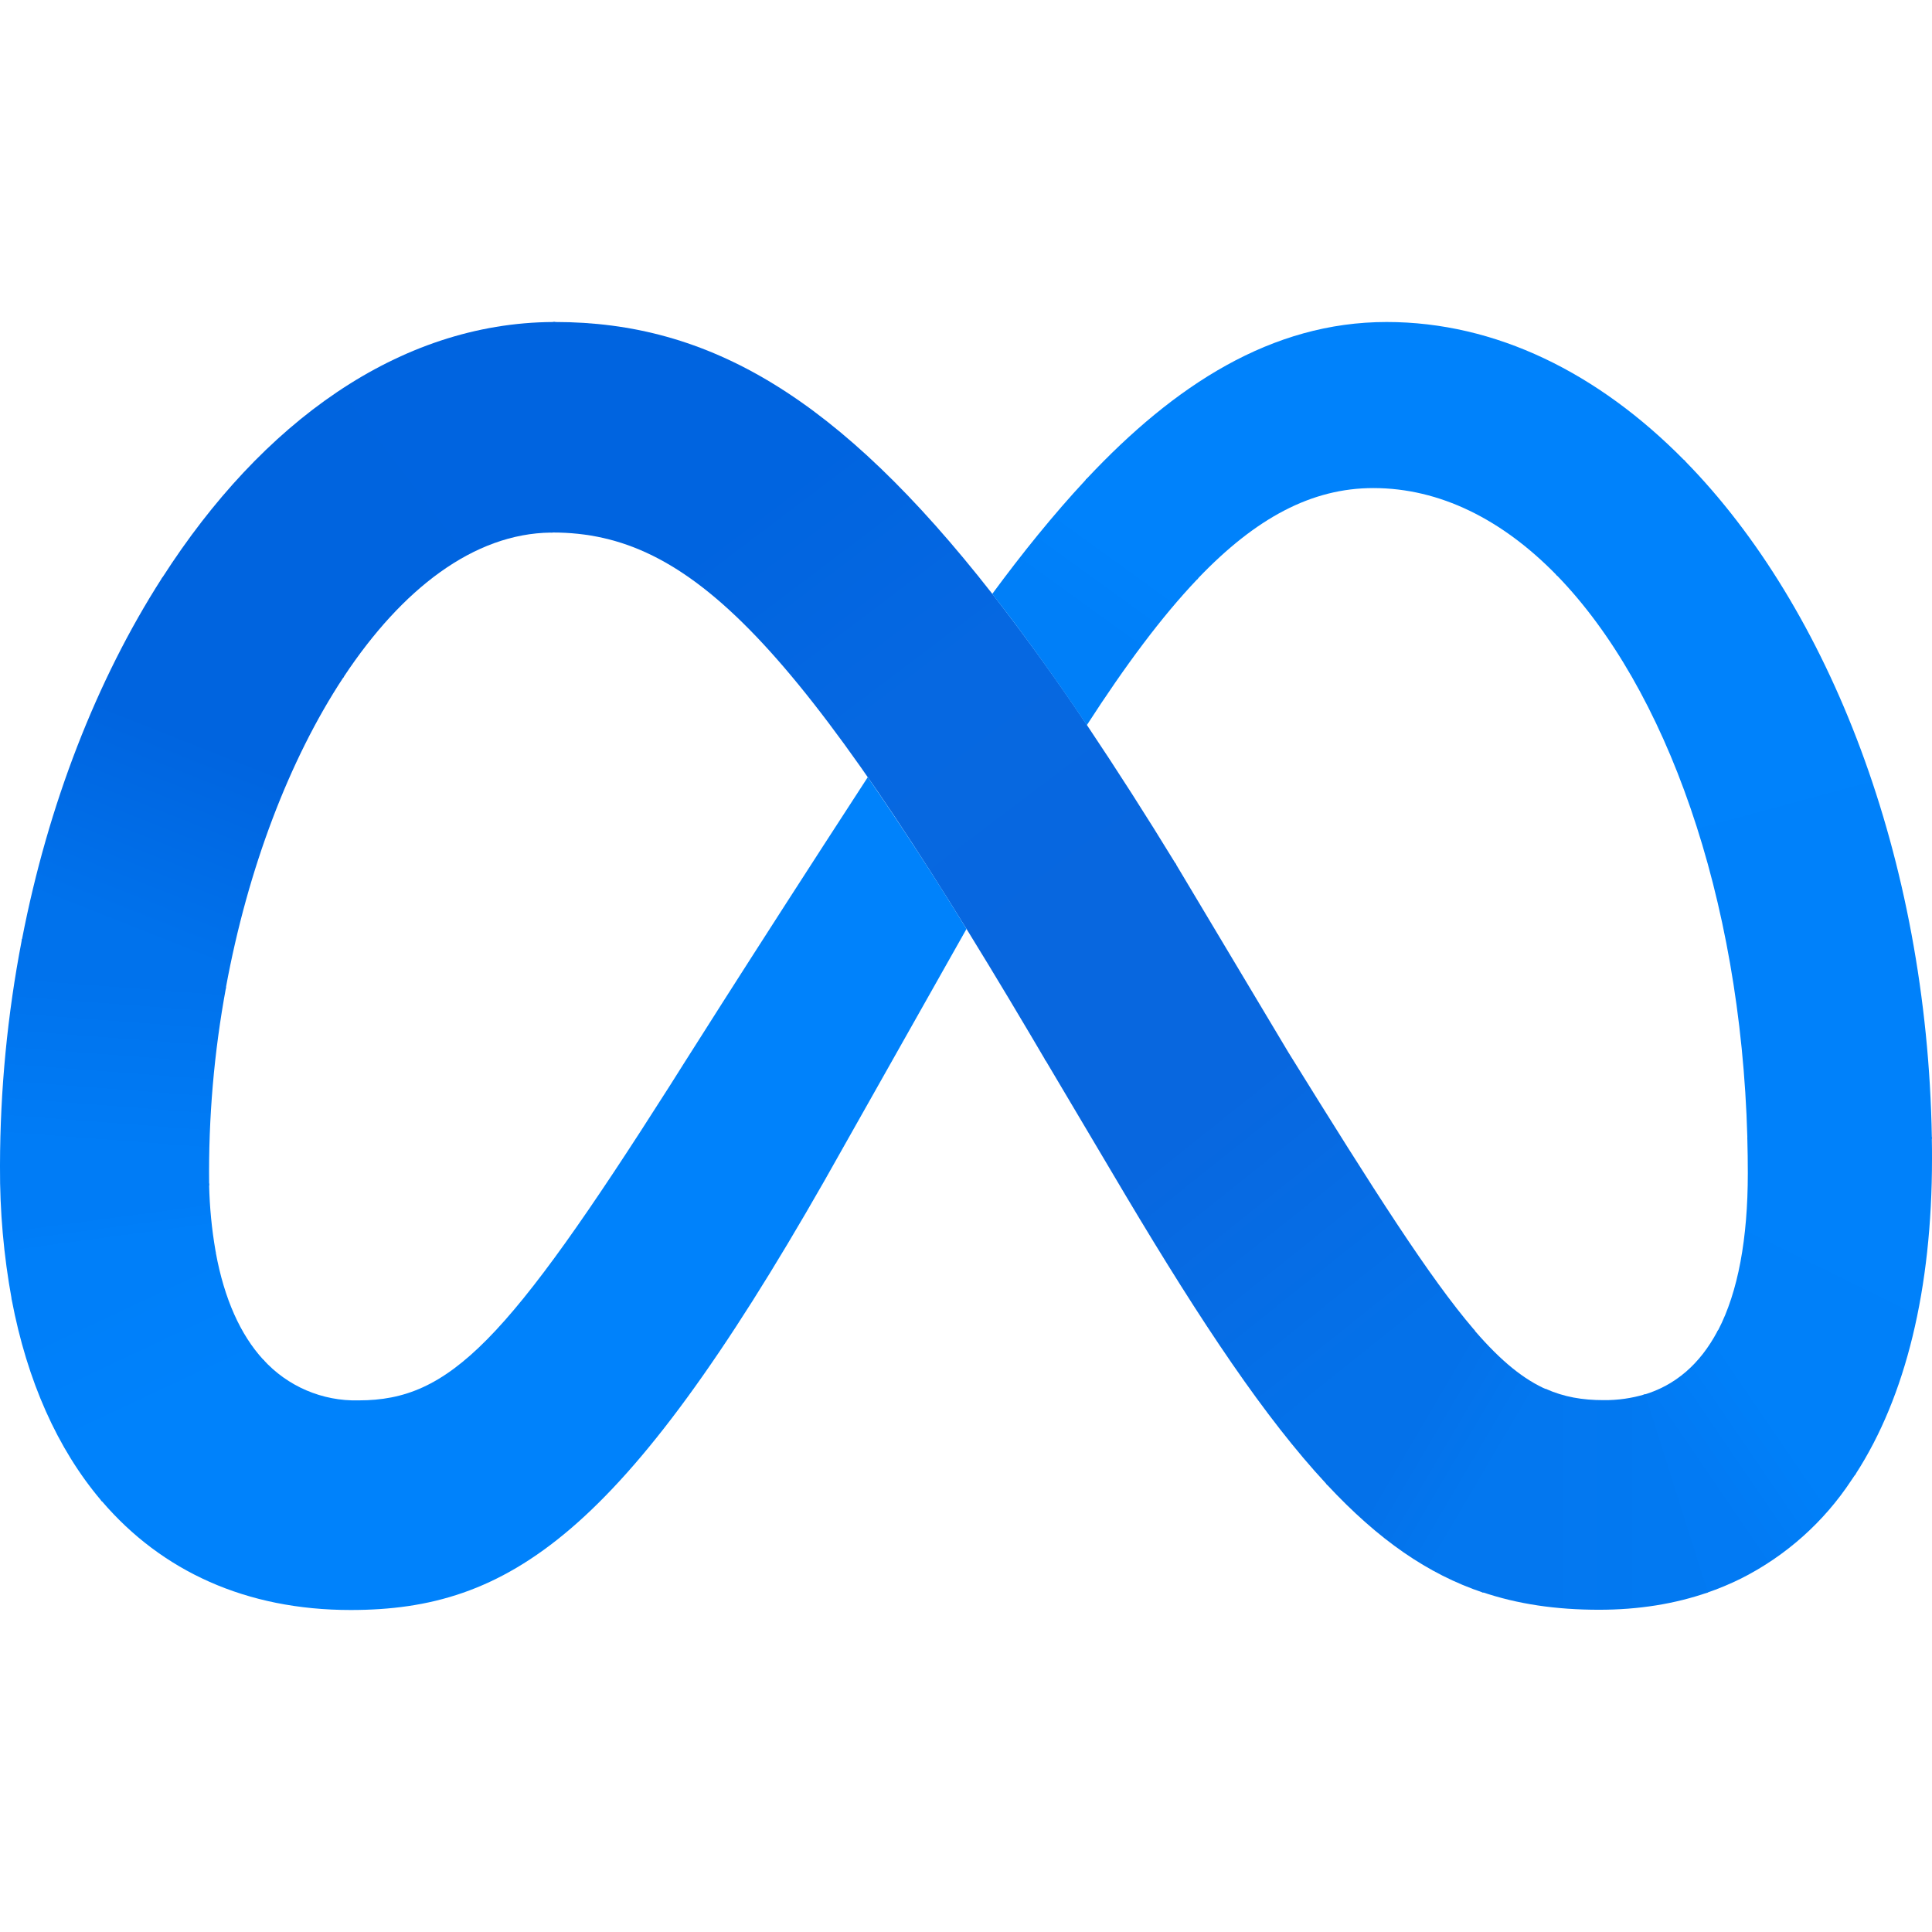
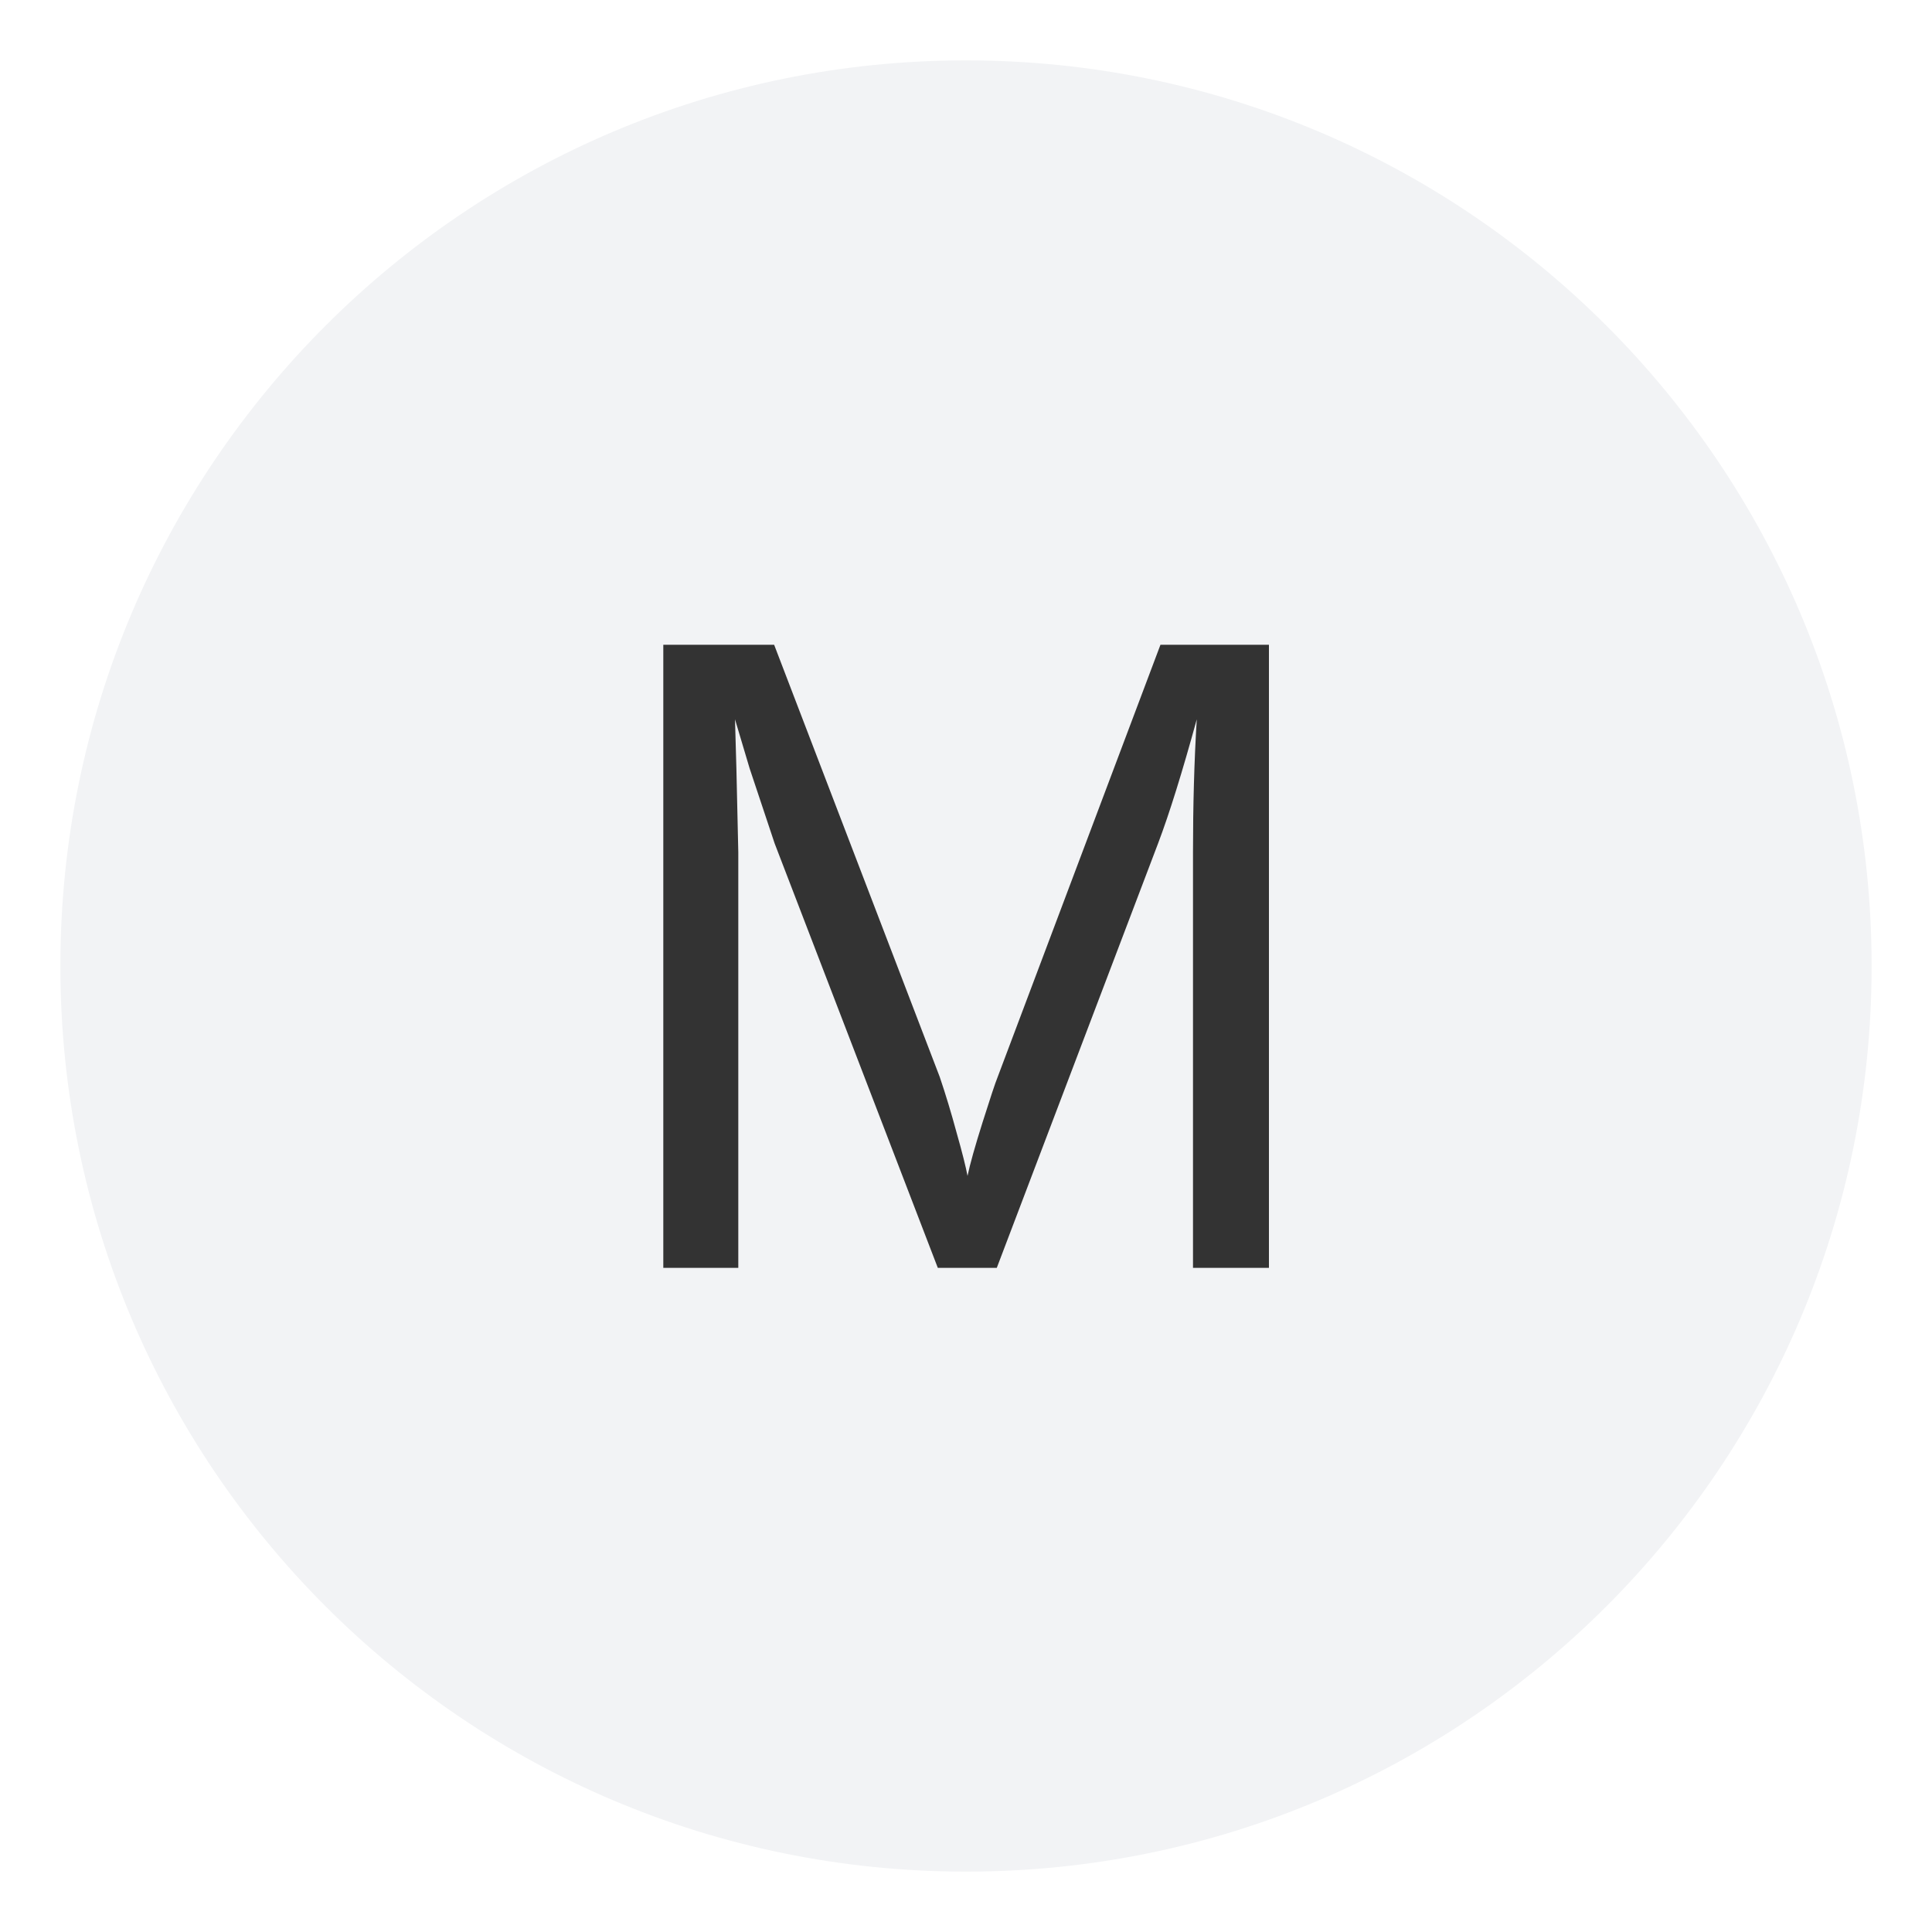
- <svg xmlns="http://www.w3.org/2000/svg" height="14" viewBox="0 0 24 24" width="14" style="flex: 0 0 auto; line-height: 1;">
-   <path d="M6.897 4h-.024l-.031 2.615h.022c1.715 0 3.046 1.357 5.94 6.246l.175.297.012.02 1.62-2.438-.012-.019a48.763 48.763 0 00-1.098-1.716 28.01 28.01 0 00-1.175-1.629C10.413 4.932 8.812 4 6.896 4z" fill="url(#lobe-icons-meta-0-_r_jo_)" />
-   <path d="M6.873 4C4.95 4.01 3.247 5.258 2.02 7.17a4.352 4.352 0 00-.01.017l2.254 1.231.011-.017c.718-1.083 1.61-1.774 2.568-1.785h.021L6.896 4h-.023z" fill="url(#lobe-icons-meta-1-_r_jo_)" />
-   <path d="M2.019 7.17l-.011.017C1.2 8.447.598 9.995.274 11.664l-.005.022 2.534.6.004-.022c.27-1.467.786-2.828 1.456-3.845l.011-.017L2.02 7.17z" fill="url(#lobe-icons-meta-2-_r_jo_)" />
-   <path d="M2.807 12.264l-2.533-.6-.005.022c-.177.918-.267 1.851-.269 2.786v.023l2.598.233v-.023a12.591 12.591 0 01.21-2.44z" fill="url(#lobe-icons-meta-3-_r_jo_)" />
-   <path d="M2.677 15.537a5.462 5.462 0 01-.079-.813v-.022L0 14.468v.024a8.89 8.89 0 00.146 1.652l2.535-.585a4.106 4.106 0 01-.004-.022z" fill="url(#lobe-icons-meta-4-_r_jo_)" />
-   <path d="M3.27 16.89c-.284-.31-.484-.756-.589-1.328l-.004-.021-2.535.585.004.021c.192 1.01.568 1.85 1.106 2.487l.014.017 2.018-1.745a2.106 2.106 0 01-.015-.016z" fill="url(#lobe-icons-meta-5-_r_jo_)" />
-   <path d="M10.78 9.654c-1.528 2.35-2.454 3.825-2.454 3.825-2.035 3.2-2.739 3.917-3.871 3.917a1.545 1.545 0 01-1.186-.508l-2.017 1.744.014.017C2.01 19.518 3.058 20 4.356 20c1.963 0 3.374-.928 5.884-5.33l1.766-3.13a41.283 41.283 0 00-1.227-1.886z" fill="#0082FB" />
-   <path d="M13.502 5.946l-.016.016c-.4.43-.786.908-1.16 1.416.378.483.768 1.024 1.175 1.63.48-.743.928-1.345 1.367-1.807l.016-.016-1.382-1.24z" fill="url(#lobe-icons-meta-6-_r_jo_)" />
-   <path d="M20.918 5.713C19.853 4.633 18.583 4 17.225 4c-1.432 0-2.637.787-3.723 1.944l-.016.016 1.382 1.24.016-.017c.715-.747 1.408-1.12 2.176-1.12.826 0 1.6.39 2.27 1.075l.015.016 1.589-1.425-.016-.016z" fill="#0082FB" />
-   <path d="M23.998 14.125c-.06-3.467-1.27-6.566-3.064-8.396l-.016-.016-1.588 1.424.015.016c1.35 1.392 2.277 3.98 2.361 6.971v.023h2.292v-.022z" fill="url(#lobe-icons-meta-7-_r_jo_)" />
-   <path d="M23.998 14.15v-.023h-2.292v.022c.004.14.006.282.006.424 0 .815-.121 1.474-.368 1.95l-.011.022 1.708 1.782.013-.02c.62-.96.946-2.293.946-3.91 0-.083 0-.165-.002-.247z" fill="url(#lobe-icons-meta-8-_r_jo_)" />
-   <path d="M21.344 16.52l-.011.02c-.214.402-.519.67-.917.787l.778 2.462a3.493 3.493 0 00.438-.182 3.558 3.558 0 001.366-1.218l.044-.065.012-.02-1.71-1.784z" fill="url(#lobe-icons-meta-9-_r_jo_)" />
-   <path d="M19.92 17.393c-.262 0-.492-.039-.718-.14l-.798 2.522c.449.153.927.222 1.46.222.492 0 .943-.073 1.352-.215l-.78-2.462c-.167.05-.341.075-.517.073z" fill="url(#lobe-icons-meta-10-_r_jo_)" />
-   <path d="M18.323 16.534l-.014-.017-1.836 1.914.016.017c.637.682 1.246 1.105 1.937 1.337l.797-2.52c-.291-.125-.573-.353-.9-.731z" fill="url(#lobe-icons-meta-11-_r_jo_)" />
-   <path d="M18.309 16.515c-.55-.642-1.232-1.712-2.303-3.44l-1.396-2.336-.011-.02-1.62 2.438.012.02.989 1.668c.959 1.61 1.74 2.774 2.493 3.585l.016.016 1.834-1.914a2.353 2.353 0 01-.014-.017z" fill="url(#lobe-icons-meta-12-_r_jo_)" />
-   <defs>
-     <linearGradient id="lobe-icons-meta-0-_r_jo_" x1="75.897%" x2="26.312%" y1="89.199%" y2="12.194%">
-       <stop offset=".06%" stop-color="#0867DF" />
-       <stop offset="45.39%" stop-color="#0668E1" />
-       <stop offset="85.91%" stop-color="#0064E0" />
-     </linearGradient>
-     <linearGradient id="lobe-icons-meta-1-_r_jo_" x1="21.67%" x2="97.068%" y1="75.874%" y2="23.985%">
-       <stop offset="13.23%" stop-color="#0064DF" />
-       <stop offset="99.88%" stop-color="#0064E0" />
-     </linearGradient>
-     <linearGradient id="lobe-icons-meta-2-_r_jo_" x1="38.263%" x2="60.895%" y1="89.127%" y2="16.131%">
-       <stop offset="1.47%" stop-color="#0072EC" />
-       <stop offset="68.81%" stop-color="#0064DF" />
-     </linearGradient>
-     <linearGradient id="lobe-icons-meta-3-_r_jo_" x1="47.032%" x2="52.15%" y1="90.19%" y2="15.745%">
-       <stop offset="7.31%" stop-color="#007CF6" />
-       <stop offset="99.43%" stop-color="#0072EC" />
-     </linearGradient>
-     <linearGradient id="lobe-icons-meta-4-_r_jo_" x1="52.155%" x2="47.591%" y1="58.301%" y2="37.004%">
-       <stop offset="7.31%" stop-color="#007FF9" />
-       <stop offset="100%" stop-color="#007CF6" />
-     </linearGradient>
-     <linearGradient id="lobe-icons-meta-5-_r_jo_" x1="37.689%" x2="61.961%" y1="12.502%" y2="63.624%">
-       <stop offset="7.31%" stop-color="#007FF9" />
-       <stop offset="100%" stop-color="#0082FB" />
-     </linearGradient>
-     <linearGradient id="lobe-icons-meta-6-_r_jo_" x1="34.808%" x2="62.313%" y1="68.859%" y2="23.174%">
-       <stop offset="27.99%" stop-color="#007FF8" />
-       <stop offset="91.41%" stop-color="#0082FB" />
-     </linearGradient>
-     <linearGradient id="lobe-icons-meta-7-_r_jo_" x1="43.762%" x2="57.602%" y1="6.235%" y2="98.514%">
-       <stop offset="0%" stop-color="#0082FB" />
-       <stop offset="99.95%" stop-color="#0081FA" />
-     </linearGradient>
-     <linearGradient id="lobe-icons-meta-8-_r_jo_" x1="60.055%" x2="39.88%" y1="4.661%" y2="69.077%">
-       <stop offset="6.19%" stop-color="#0081FA" />
-       <stop offset="100%" stop-color="#0080F9" />
-     </linearGradient>
-     <linearGradient id="lobe-icons-meta-9-_r_jo_" x1="30.282%" x2="61.081%" y1="59.32%" y2="33.244%">
-       <stop offset="0%" stop-color="#027AF3" />
-       <stop offset="100%" stop-color="#0080F9" />
-     </linearGradient>
-     <linearGradient id="lobe-icons-meta-10-_r_jo_" x1="20.433%" x2="82.112%" y1="50.001%" y2="50.001%">
-       <stop offset="0%" stop-color="#0377EF" />
-       <stop offset="99.94%" stop-color="#0279F1" />
-     </linearGradient>
-     <linearGradient id="lobe-icons-meta-11-_r_jo_" x1="40.303%" x2="72.394%" y1="35.298%" y2="57.811%">
-       <stop offset=".19%" stop-color="#0471E9" />
-       <stop offset="100%" stop-color="#0377EF" />
-     </linearGradient>
-     <linearGradient id="lobe-icons-meta-12-_r_jo_" x1="32.254%" x2="68.003%" y1="19.719%" y2="84.908%">
-       <stop offset="27.65%" stop-color="#0867DF" />
-       <stop offset="100%" stop-color="#0471E9" />
-     </linearGradient>
-   </defs>
+ <svg xmlns="http://www.w3.org/2000/svg" viewBox="0 0 64 64">
+   <circle cx="32" cy="32" r="30" fill="#f2f3f5" />
+   <text x="32" y="42" font-size="30" font-family="Arial" text-anchor="middle" fill="#333">M</text>
</svg>
